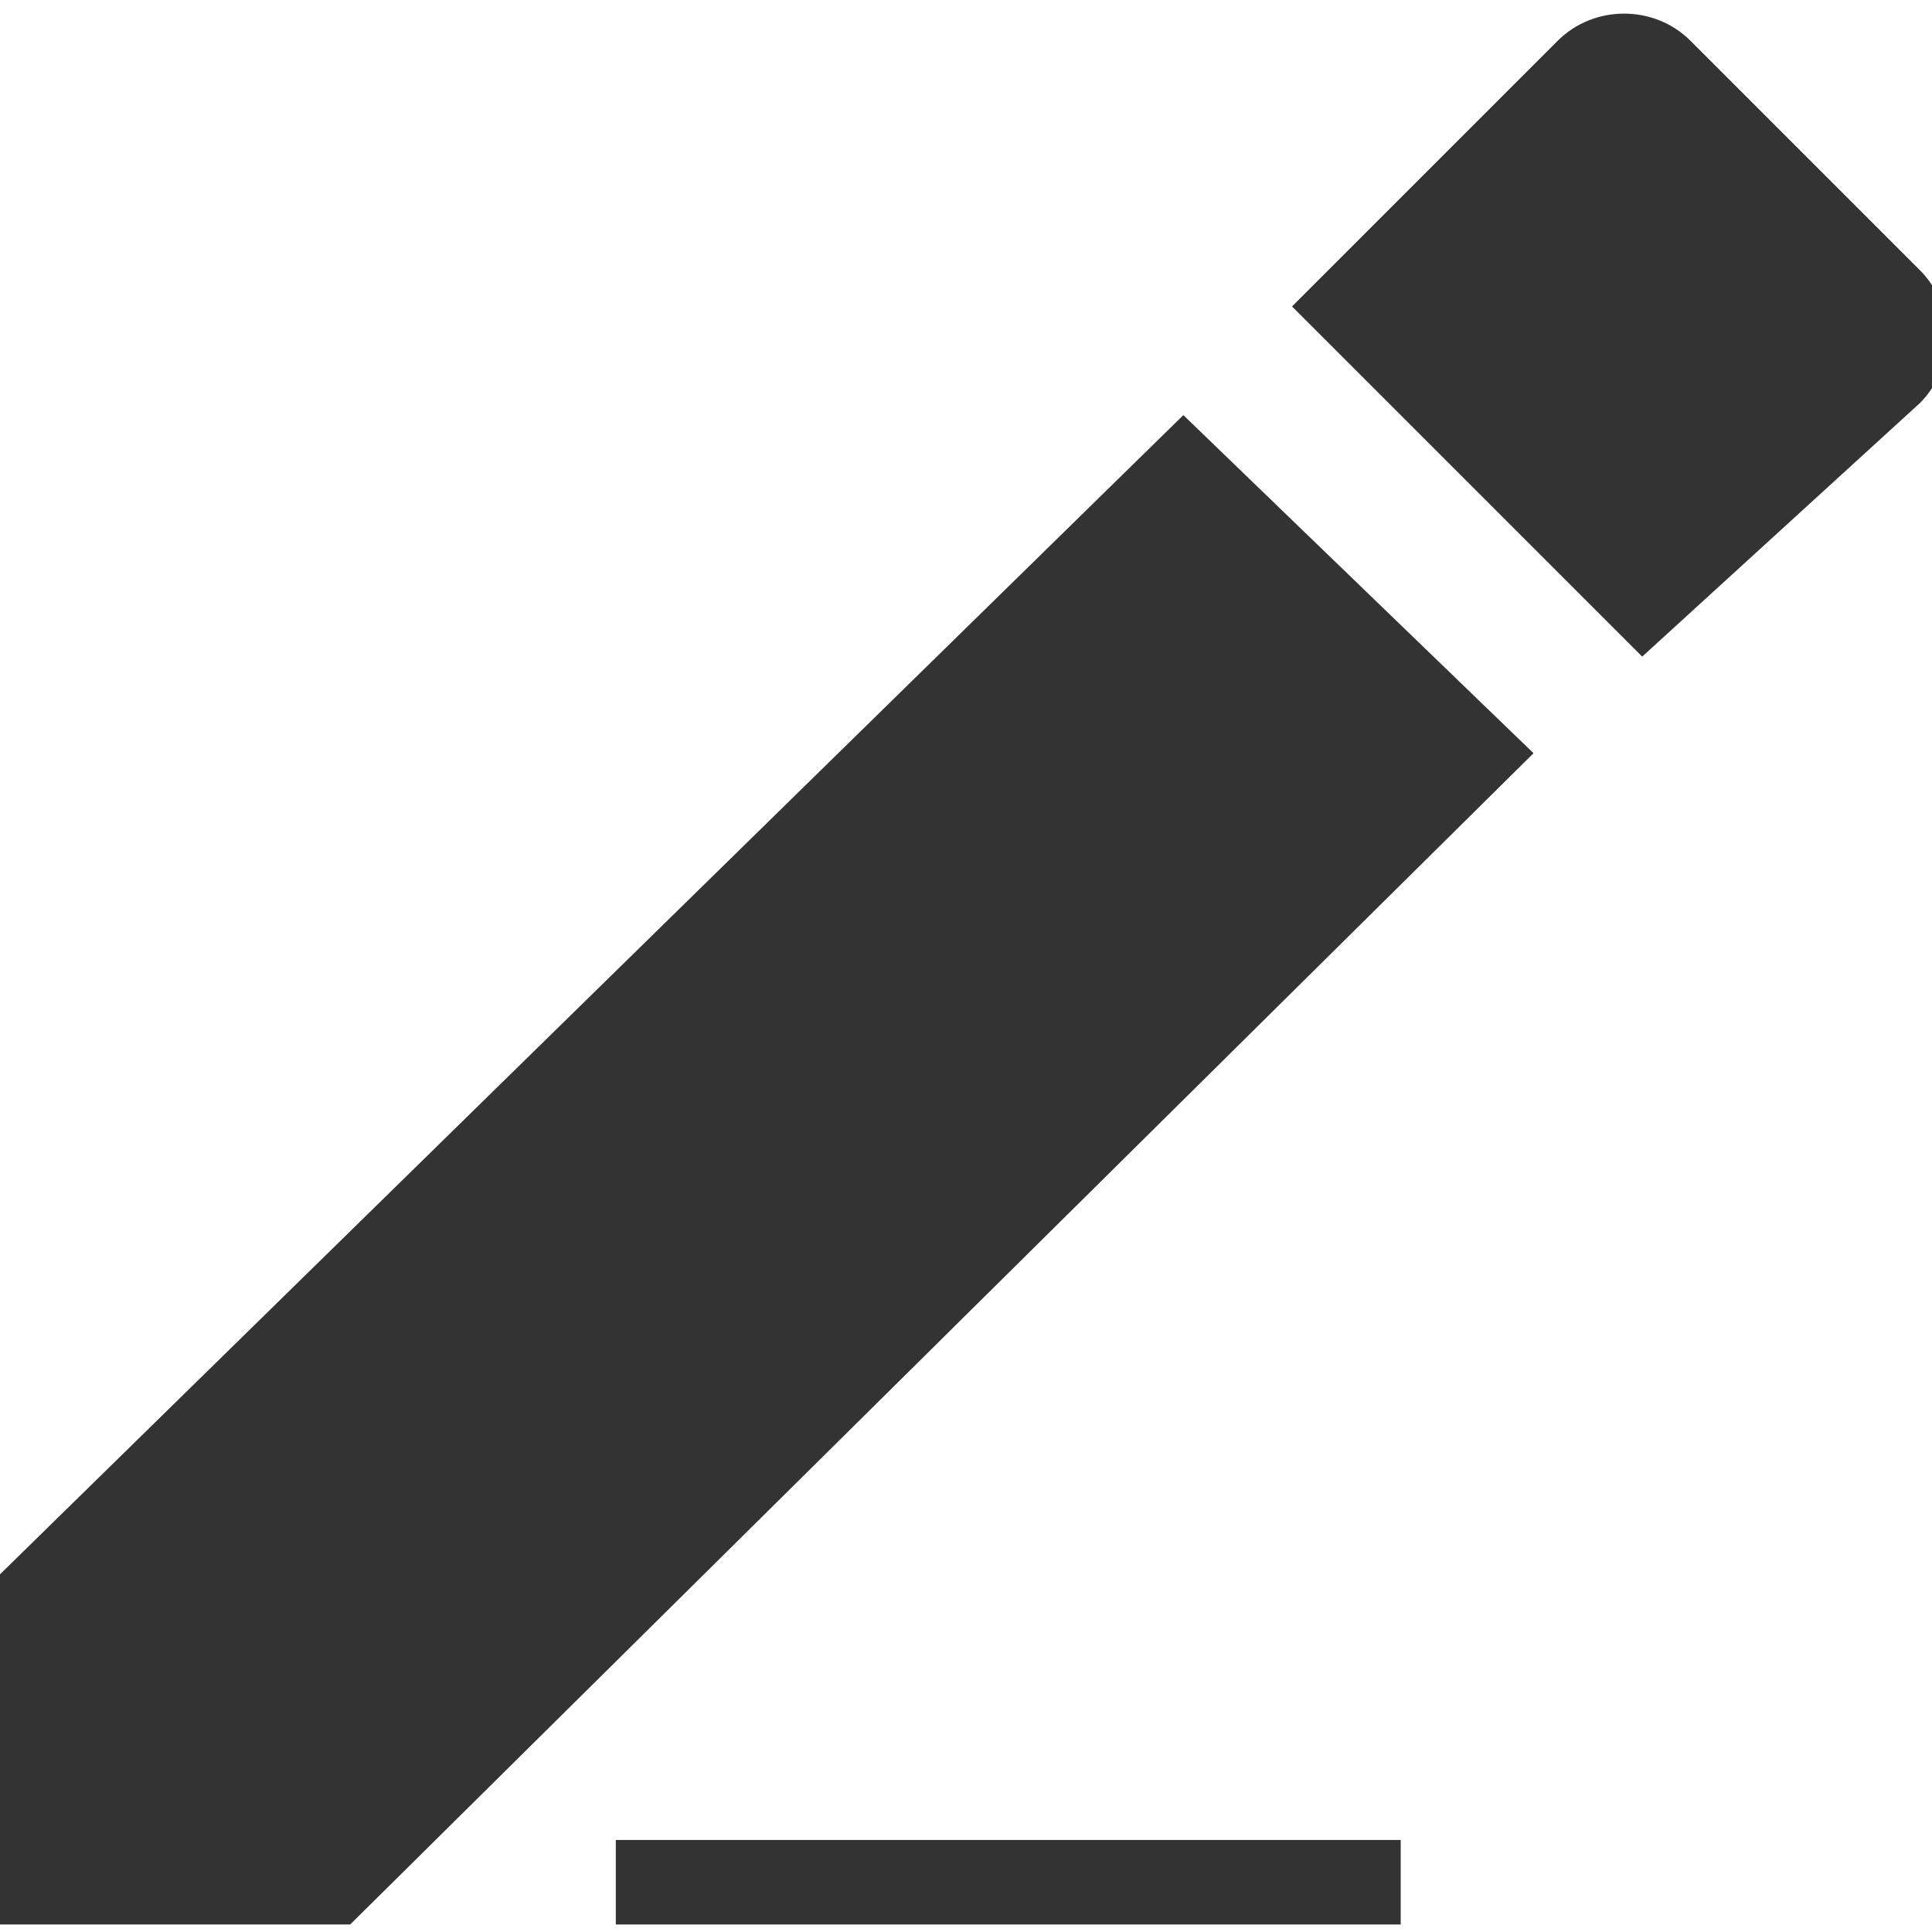
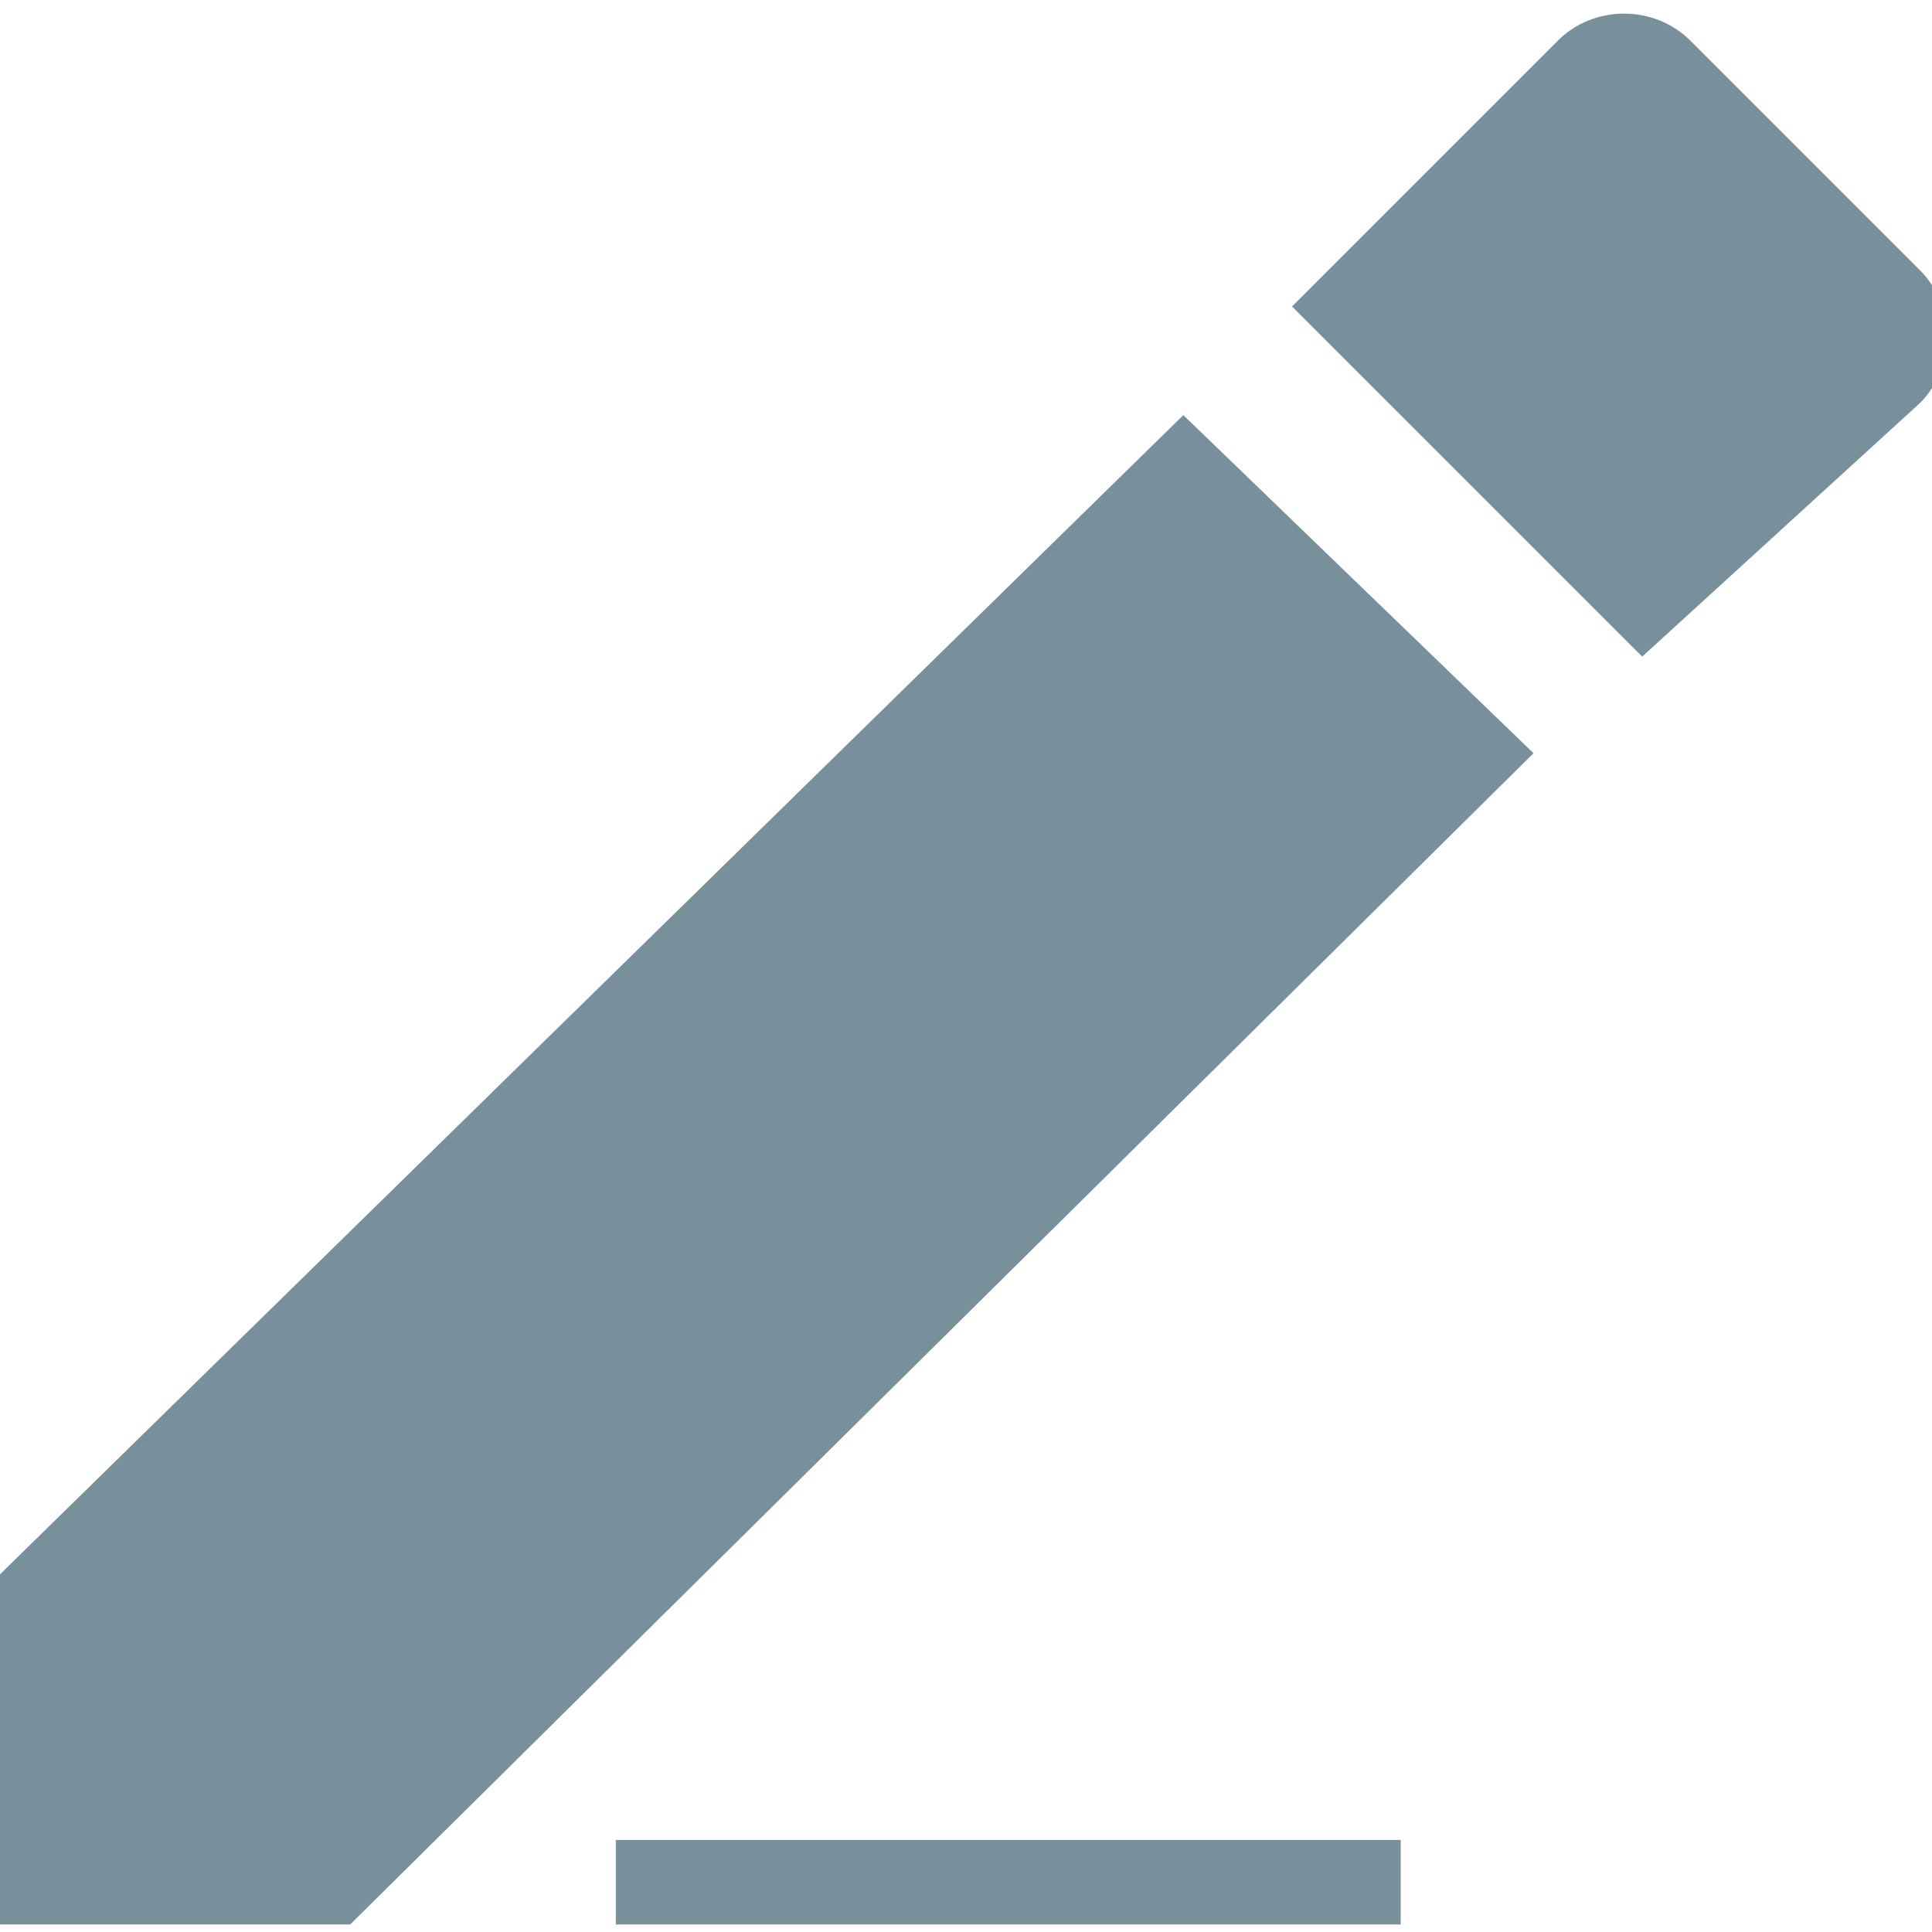
<svg xmlns="http://www.w3.org/2000/svg" version="1.1" id="Layer_1" x="0px" y="0px" viewBox="0 0 16 16" style="enable-background:new 0 0 16 16;" xml:space="preserve">
  <style type="text/css">
- 	.st0{fill:#333333;}
+ 	.st0{fill:#78909c;}
</style>
  <g transform="translate(0,-952.3622)">
    <g>
      <polygon class="st0" points="11.6,967.6 5.1,967.6 5.1,968.3 11.6,968.3   " />
      <path class="st0" d="M13.6,957.8l-2.9-2.9l2.2-2.2c0.3-0.3,0.8-0.3,1.1,0l1.9,1.9c0.3,0.3,0.3,0.8,0,1.1L13.6,957.8z" />
      <polygon class="st0" points="2.9,968.3 0,968.3 0,965.4 9.8,955.8 12.7,958.6   " />
    </g>
  </g>
</svg>
